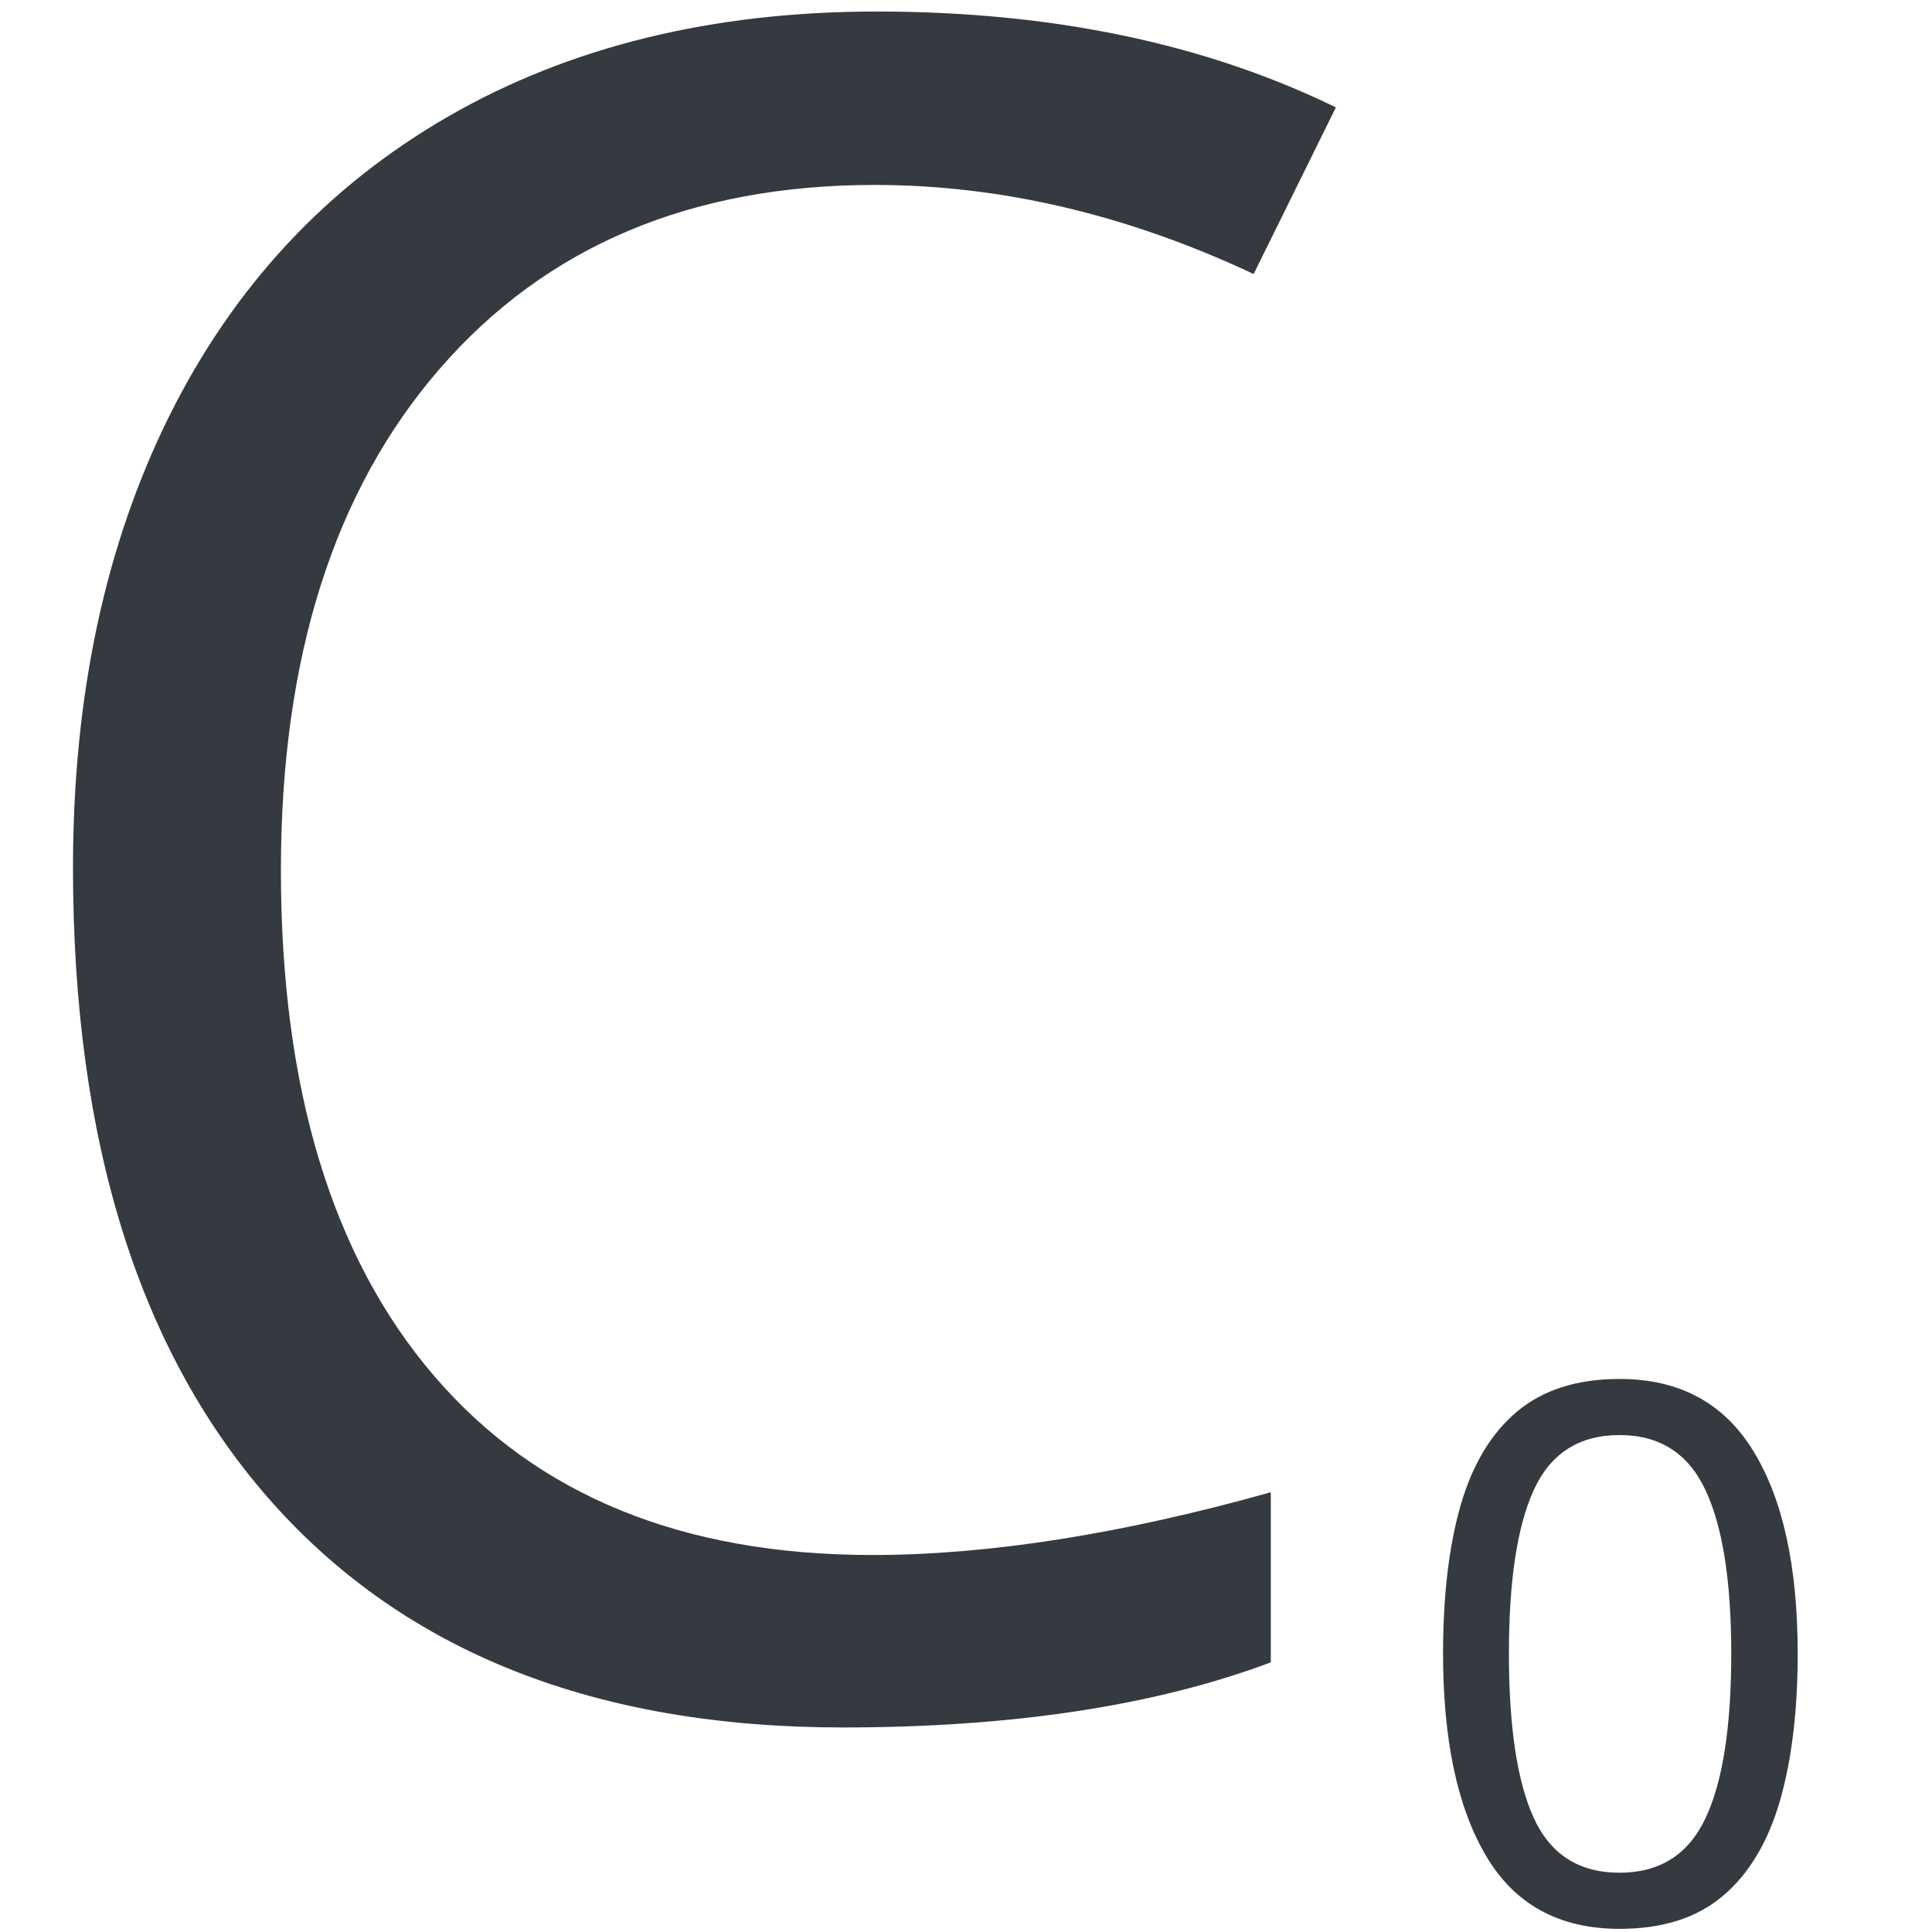
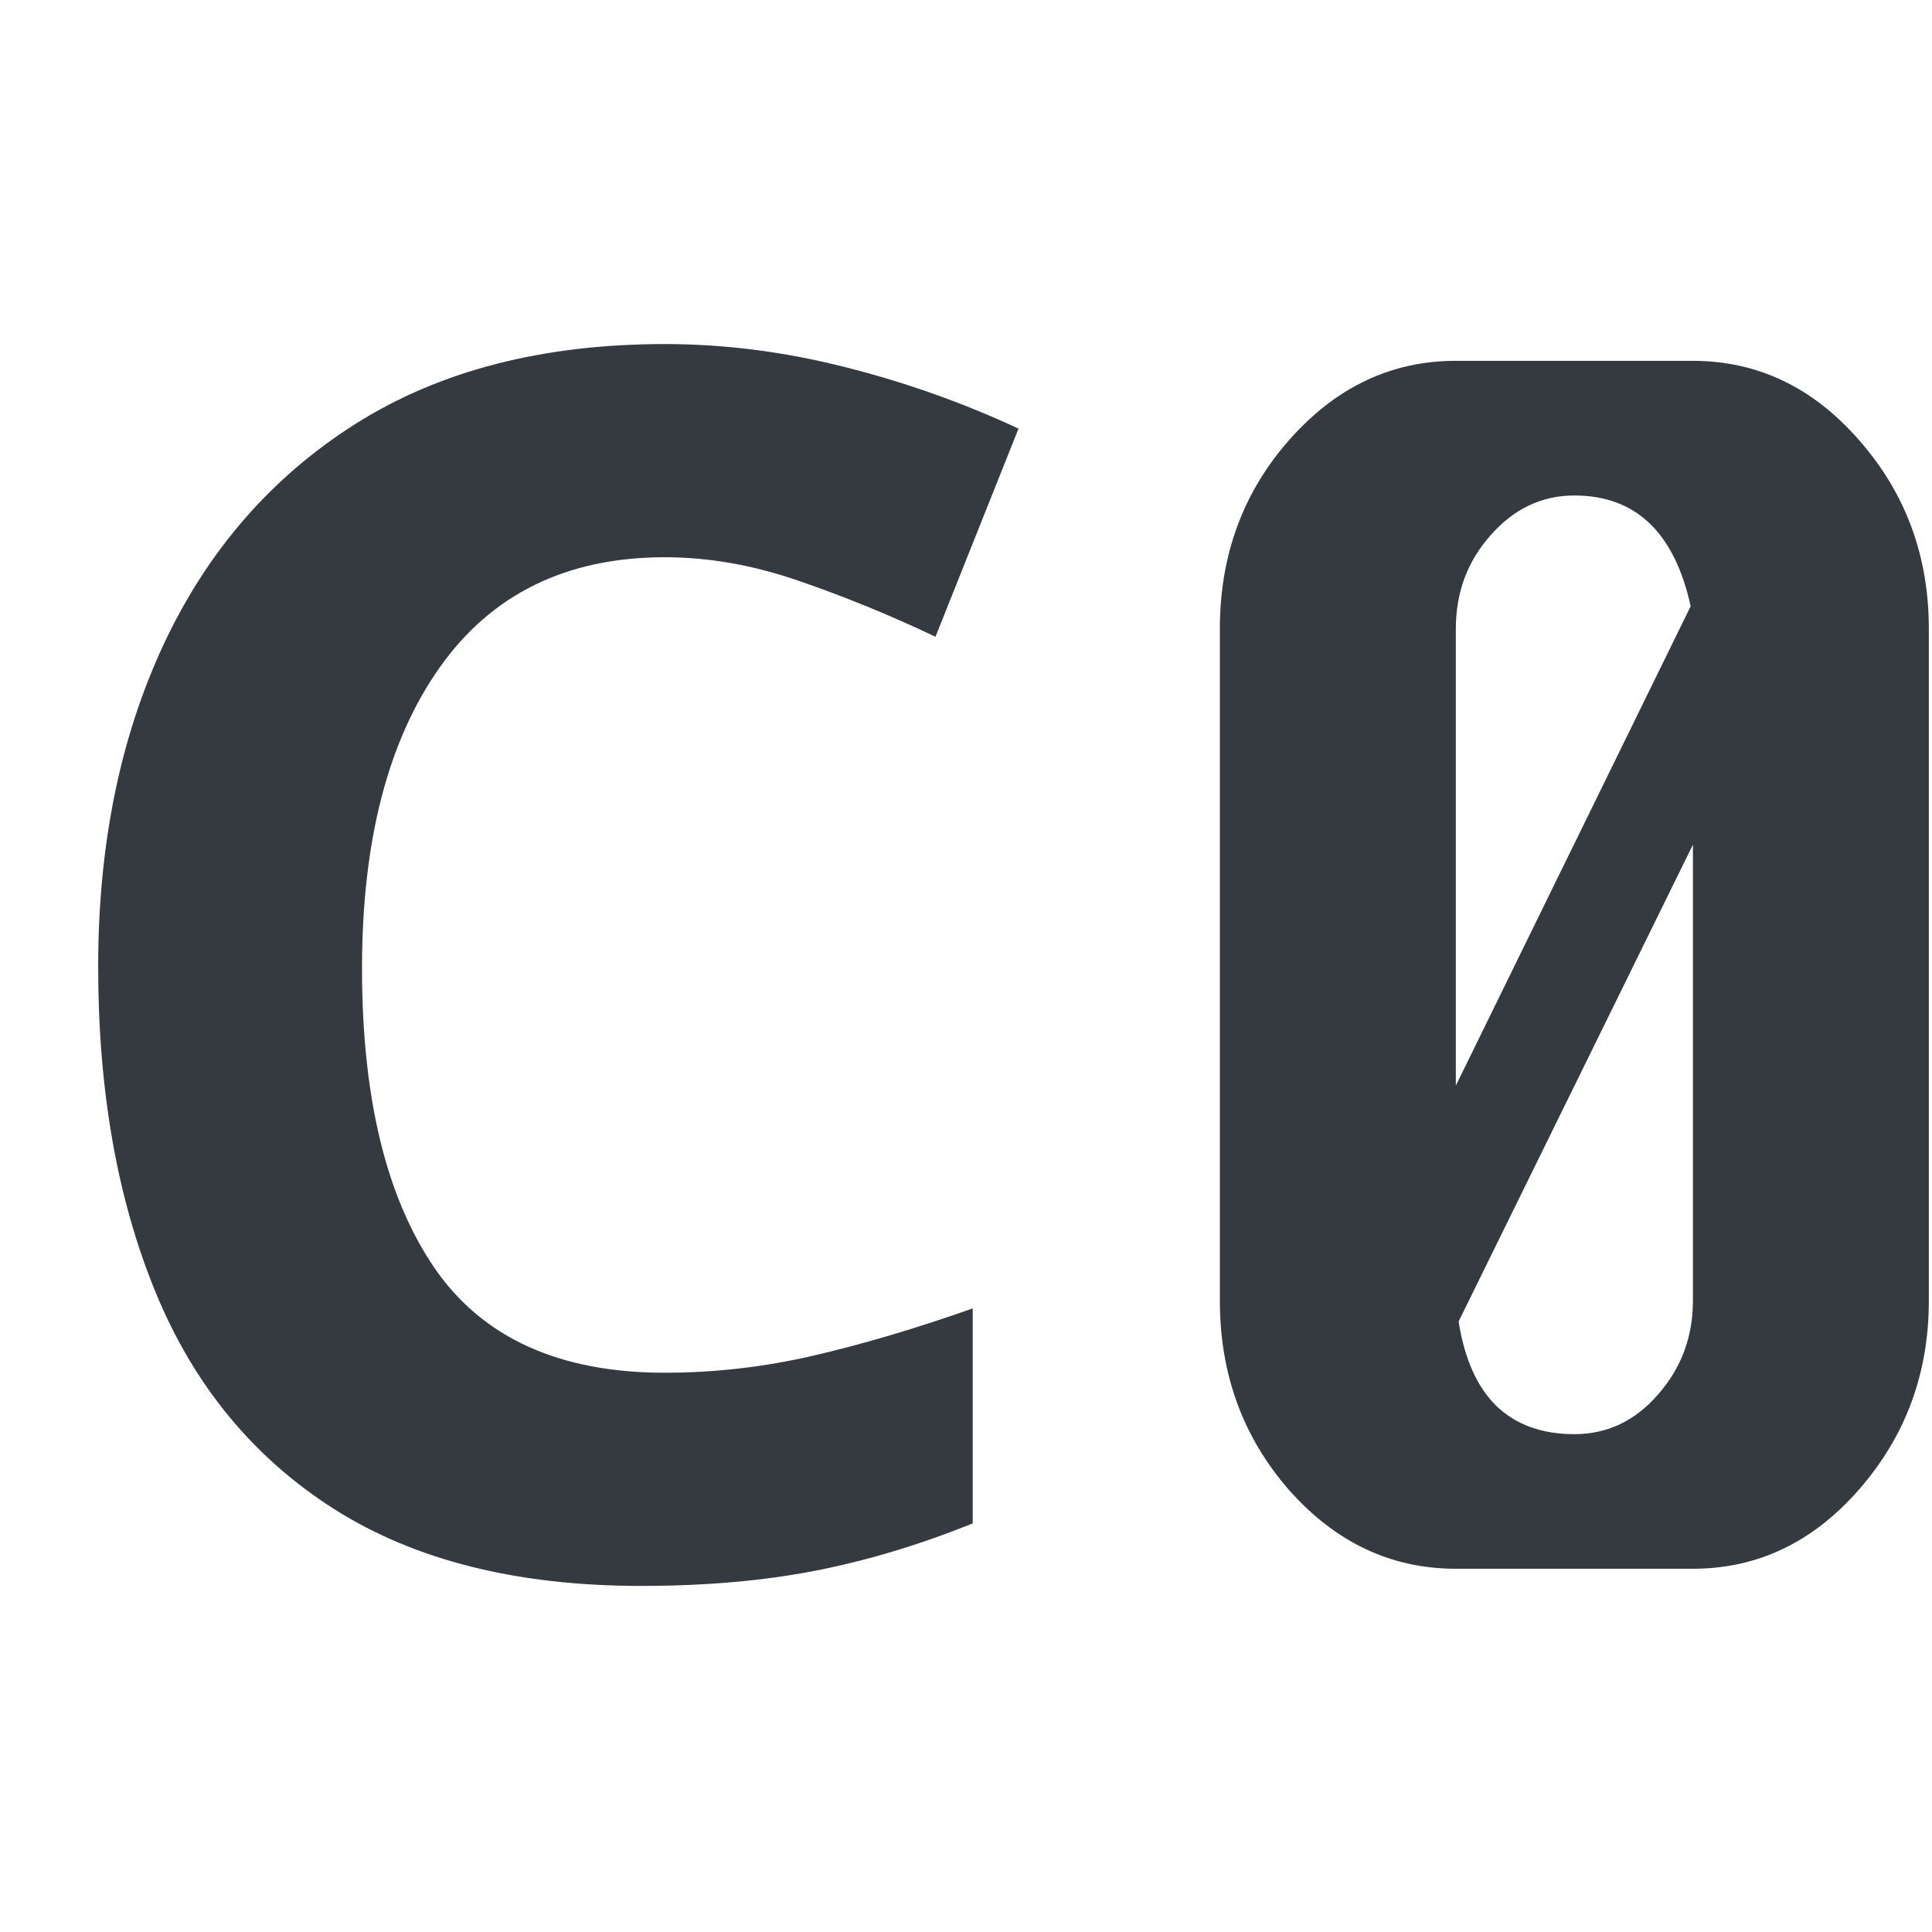
- <svg xmlns="http://www.w3.org/2000/svg" version="1.1" id="svg2" viewBox="0 0 16 16" height="16" width="16">
-   <defs id="defs4" />
-   <g style="display:none" id="layer2" transform="translate(0,-161.1653)">
-     <rect y="-6.9250491e-05" x="0" height="177.165" width="177.165" id="rect4140" style="opacity:0.573;fill:#353a40;fill-opacity:1;stroke:#353a40;stroke-width:1;stroke-miterlimit:4;stroke-dasharray:none;stroke-opacity:1" />
+ <svg xmlns="http://www.w3.org/2000/svg" width="16" height="16" version="1.1" viewBox="0 0 16 16">
+   <g transform="translate(0 -161.17)" display="none">
+     <rect y="-6.925e-5" width="177.17" height="177.17" fill="#353a40" opacity=".573" stroke="#353a40" />
  </g>
-   <g style="display:inline" transform="matrix(0.1032796,0,0,0.1032796,-1.559483,-91.53874)" id="layer1">
-     <g transform="translate(-14.98086,-9.115504)" id="g4152">
-       <text xml:space="preserve" style="font-style:normal;font-variant:normal;font-weight:normal;font-stretch:normal;font-size:40px;line-height:125%;font-family:opensans;-inkscape-font-specification:opensans;letter-spacing:0px;word-spacing:0px;fill:#353a40;fill-opacity:1;stroke:none;stroke-width:1px;stroke-linecap:butt;stroke-linejoin:miter;stroke-opacity:1" x="24.496" y="1032.123" id="text4136">
-         <tspan id="tspan4138" x="24.496" y="1032.123" style="font-size:187.5px;fill:#353a40;fill-opacity:1">C</tspan>
+   <g transform="matrix(.10328 0 0 .10328 -1.5595 -91.539)">
+     <g transform="translate(-14.981 -9.1155)">
+       <text x="30.08" y="1021.242" fill="#353a40" font-family="opensans" font-size="28.94px" letter-spacing="0px" stroke-width=".724px" word-spacing="0px" style="line-height:0%" xml:space="preserve">
+         <tspan x="30.08" y="1021.242" fill="#353a40" font-family="sans-serif" font-size="135.66px" font-weight="bold" stroke-width=".724px">C</tspan>
      </text>
-       <text xml:space="preserve" style="font-style:normal;font-weight:normal;font-size:40px;line-height:125%;font-family:sans-serif;letter-spacing:0px;word-spacing:0px;fill:#353a40;fill-opacity:1;stroke:none;stroke-width:1px;stroke-linecap:butt;stroke-linejoin:miter;stroke-opacity:1;" x="142.857" y="1049.505" id="text4148">
-         <tspan id="tspan4150" x="142.857" y="1049.505" style="font-size:60px;fill:#353a40;fill-opacity:1;">0</tspan>
-       </text>
+       <rect x="30.08" y="895.44" width="154.92" height="154.92" fill="none" />
+       <g transform="matrix(1.895 0 0 2.1524 -3693.4 426.67)" fill="#353a40" stroke-width="1px">
+         <path d="m2026.5 231.23h10.031q4.102 0 7.031 2.953 2.953 2.953 2.953 7.031v25.031q0 4.055-2.953 7.031-2.93 2.953-7.031 2.953h-10.031q-4.102 0-7.055-2.93-2.93-2.953-2.93-7.055v-25.031q0-4.102 2.93-7.031 2.953-2.953 7.055-2.953zm0.117 35.789q0.375 2.086 1.594 3.141 1.242 1.055 3.305 1.055 2.086 0 3.539-1.477 1.477-1.477 1.477-3.492v-16.992zm9.82-26.648q-1.031-4.125-4.922-4.125-2.062 0-3.539 1.477-1.476 1.453-1.476 3.492v17.016z" fill="#353a40" />
+       </g>
    </g>
  </g>
</svg>
